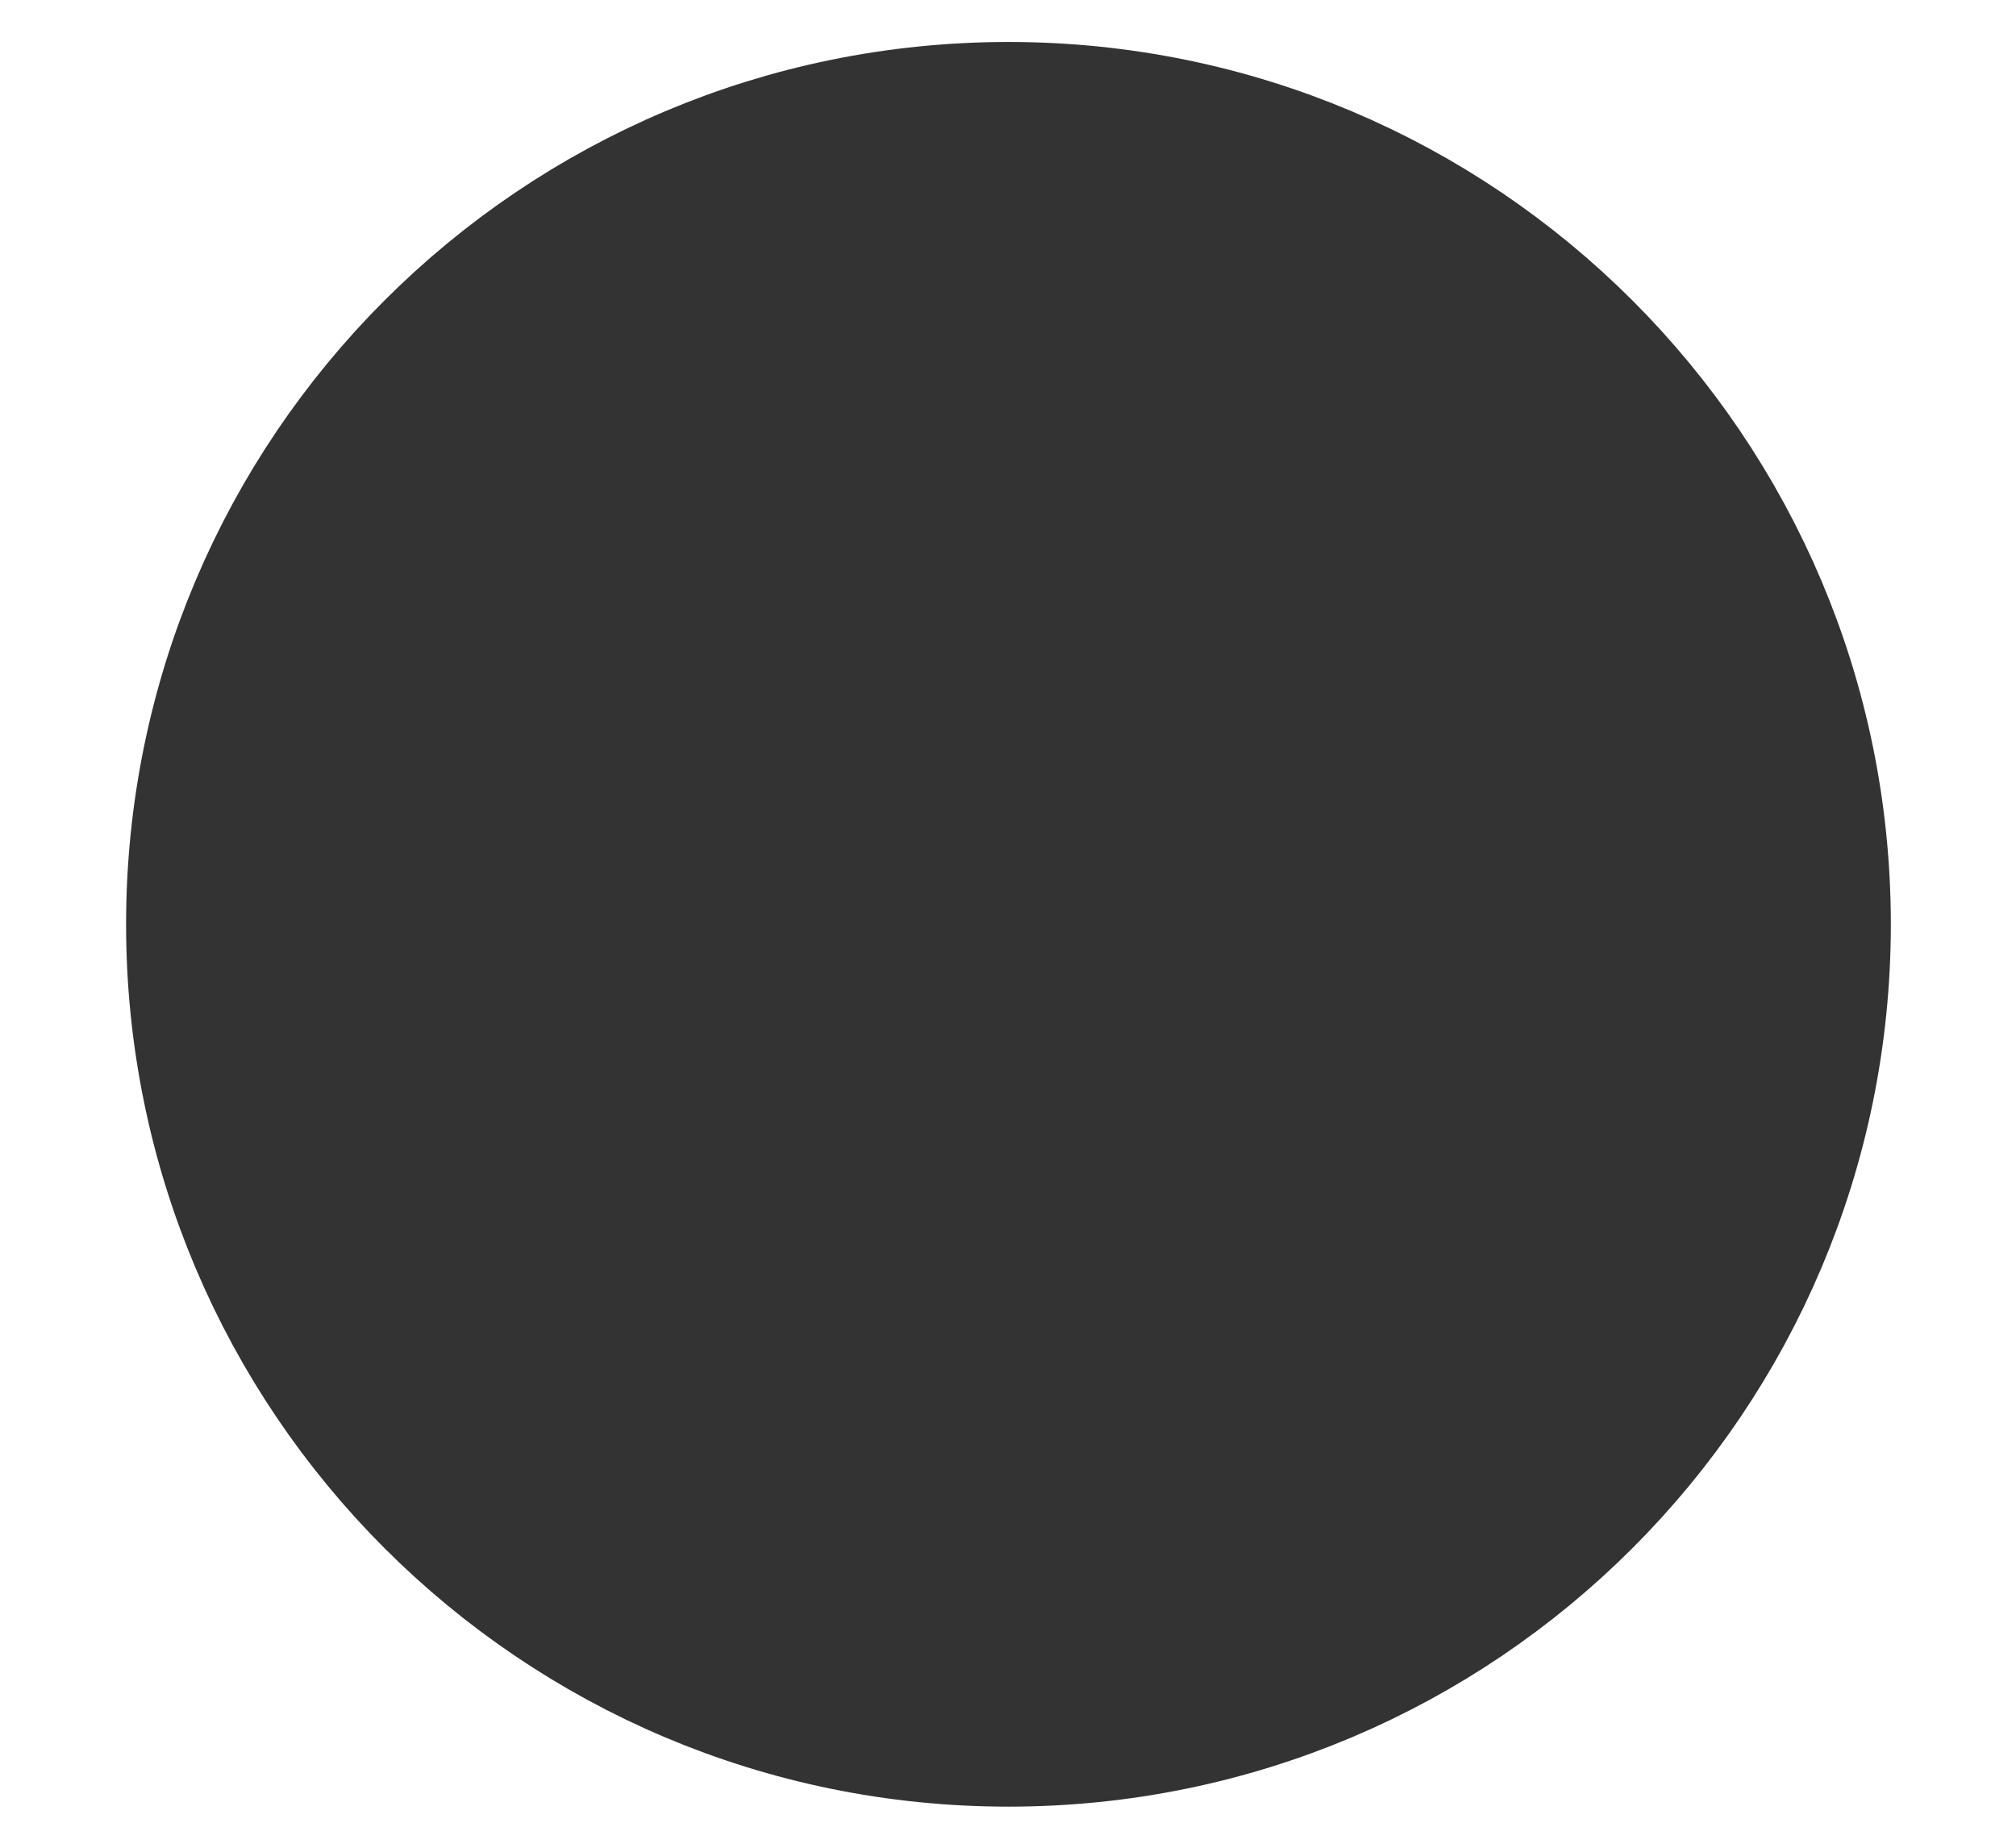
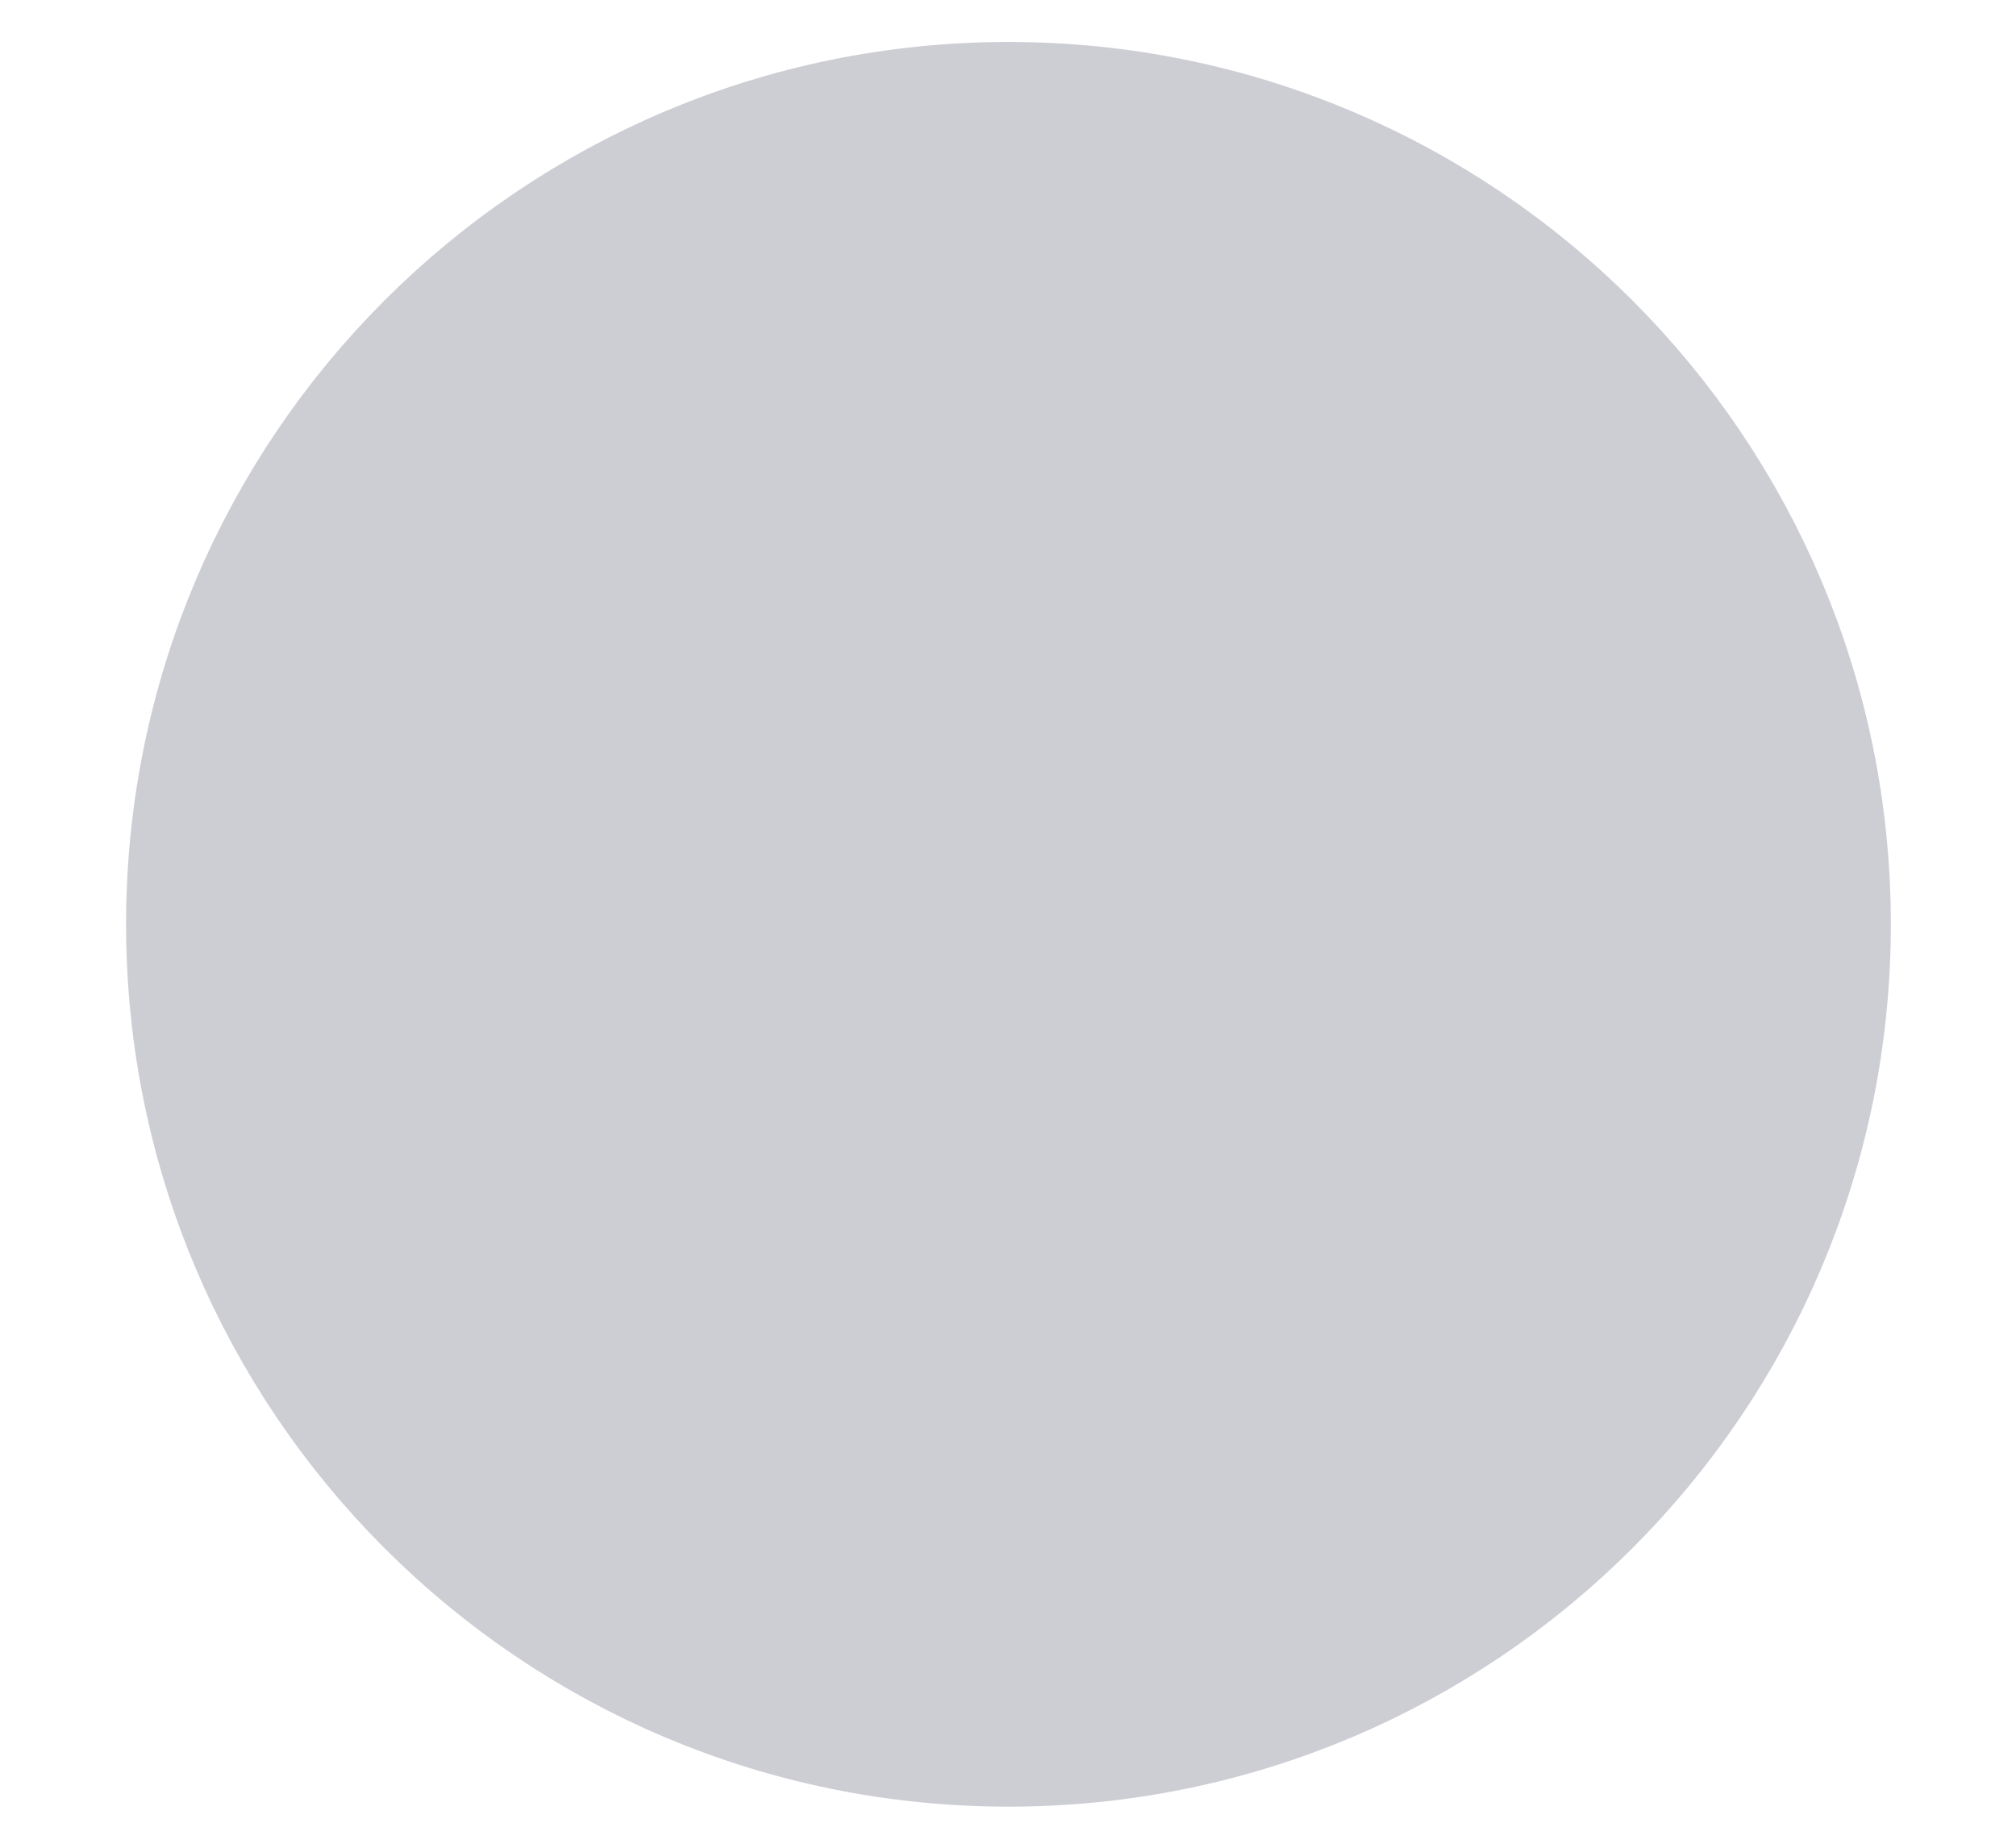
<svg xmlns="http://www.w3.org/2000/svg" xmlns:xlink="http://www.w3.org/1999/xlink" id="svg3199" width="24" height="22" version="1.1">
  <defs id="defs3201">
    <linearGradient id="linearGradient15404">
      <stop id="stop15406" offset="0" style="stop-color:#515151;stop-opacity:1" />
      <stop id="stop15408" offset="1" style="stop-color:#292929;stop-opacity:1" />
    </linearGradient>
    <linearGradient id="linearGradient5891-0-4" x1="205.841" x2="206.748" y1="246.709" y2="231.241" gradientUnits="userSpaceOnUse" xlink:href="#linearGradient5872-5-1" />
    <linearGradient id="linearGradient5872-5-1">
      <stop style="stop-color:#0b2e52;stop-opacity:1" id="stop5874-4-4" offset="0" />
      <stop style="stop-color:#1862af;stop-opacity:1" id="stop5876-0-5" offset="1" />
    </linearGradient>
    <linearGradient id="linearGradient14219" x1="-93.031" x2="-93.031" y1="-396.347" y2="-388.73" gradientTransform="matrix(1.591837,0,0,0.8571429,-256.5612,59.68542)" gradientUnits="userSpaceOnUse" xlink:href="#linearGradient15404" />
    <linearGradient id="linearGradient10013-4-63-6">
      <stop style="stop-color:#333;stop-opacity:1" id="stop10015-2-76-1" offset="0" />
      <stop style="stop-color:#292929;stop-opacity:1" id="stop10017-46-15-8" offset="1" />
    </linearGradient>
    <linearGradient id="linearGradient10597-5">
      <stop style="stop-color:#16191a;stop-opacity:1" id="stop10599-2" offset="0" />
      <stop style="stop-color:#2b3133;stop-opacity:1" id="stop10601-5" offset="1" />
    </linearGradient>
    <linearGradient id="linearGradient15374" x1="921.328" x2="921.225" y1="-330.051" y2="-322.164" gradientTransform="matrix(1.591837,0,0,0.8571429,-1456.546,275.4519)" gradientUnits="userSpaceOnUse" xlink:href="#linearGradient10013-4-63-6" />
    <linearGradient id="linearGradient15376" x1="1203.918" x2="1203.918" y1="-217.567" y2="-227.08" gradientTransform="translate(-1199.985,216.3805)" gradientUnits="userSpaceOnUse" xlink:href="#linearGradient10597-5" />
    <linearGradient id="linearGradient5581-5-2-4-6-8-7-35-8">
      <stop id="stop5583-0-92-8-0-7-6-5-1" offset="0" style="stop-color:#454c4c;stop-opacity:1" />
      <stop style="stop-color:#393f3f;stop-opacity:1" id="stop5585-4-7-2-7-9-9-92-0" offset=".4" />
      <stop id="stop5587-6-7-2-0-3-1-21-5" offset="1" style="stop-color:#2d3232;stop-opacity:1" />
    </linearGradient>
  </defs>
  <g id="layer1" transform="translate(-342.5,-521.3622)">
-     <rect id="rect1187" width="19.009" height="19.011" x="345.001" y="522.862" rx="99" ry="99" style="color:#000;display:inline;overflow:visible;visibility:visible;fill:#333;fill-opacity:1;stroke:#333;stroke-width:2;stroke-linecap:butt;stroke-linejoin:round;stroke-miterlimit:4;stroke-dasharray:none;stroke-dashoffset:0;stroke-opacity:1;marker:none;enable-background:accumulate" />
+     <rect id="rect1187" width="19.009" height="19.011" x="345.001" y="522.862" rx="99" ry="99" style="color:#000;display:inline;overflow:visible;visibility:visible;fill:#cdcdd4;fill-opacity:1;stroke:#cdcdd4;stroke-width:2;stroke-linecap:butt;stroke-linejoin:round;stroke-miterlimit:4;stroke-dasharray:none;stroke-dashoffset:0;stroke-opacity:1;marker:none;enable-background:accumulate" />
    <rect style="color:#000;fill:none;stroke:none;stroke-width:2;marker:none;visibility:visible;display:inline;overflow:visible;enable-background:accumulate" id="rect17347" width="21.944" height="21.944" x="342.299" y="521.584" />
  </g>
</svg>
